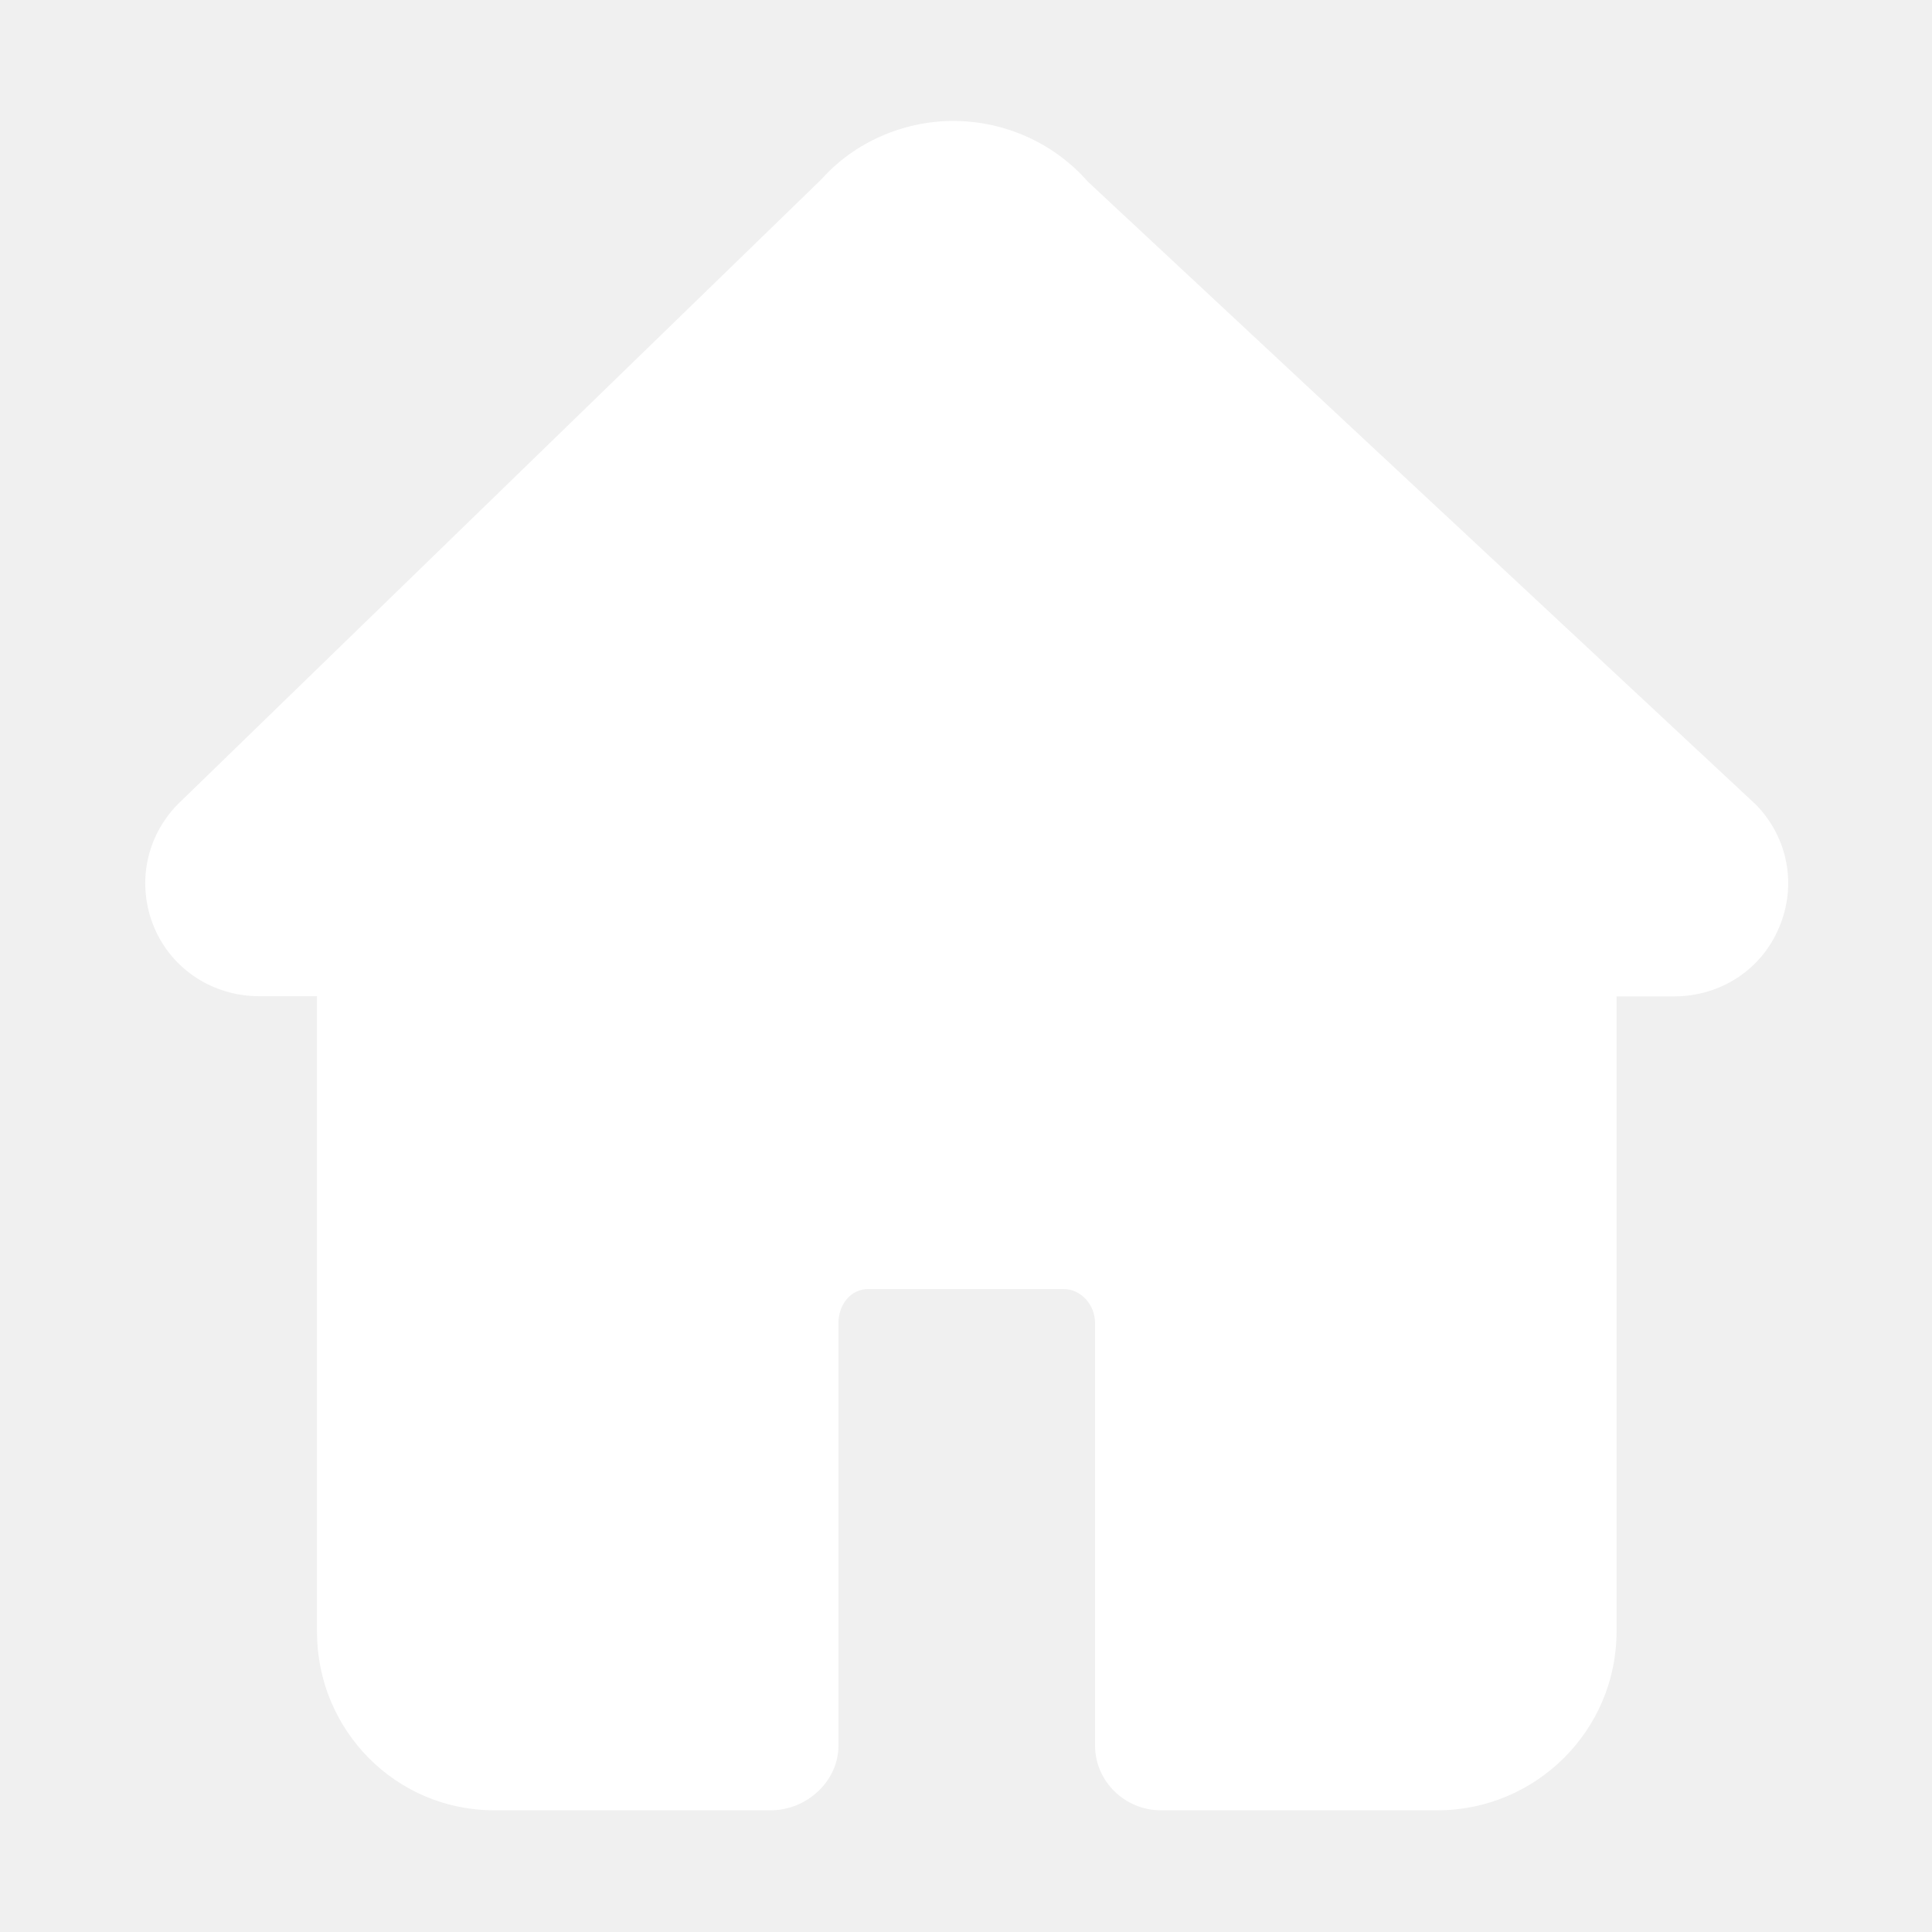
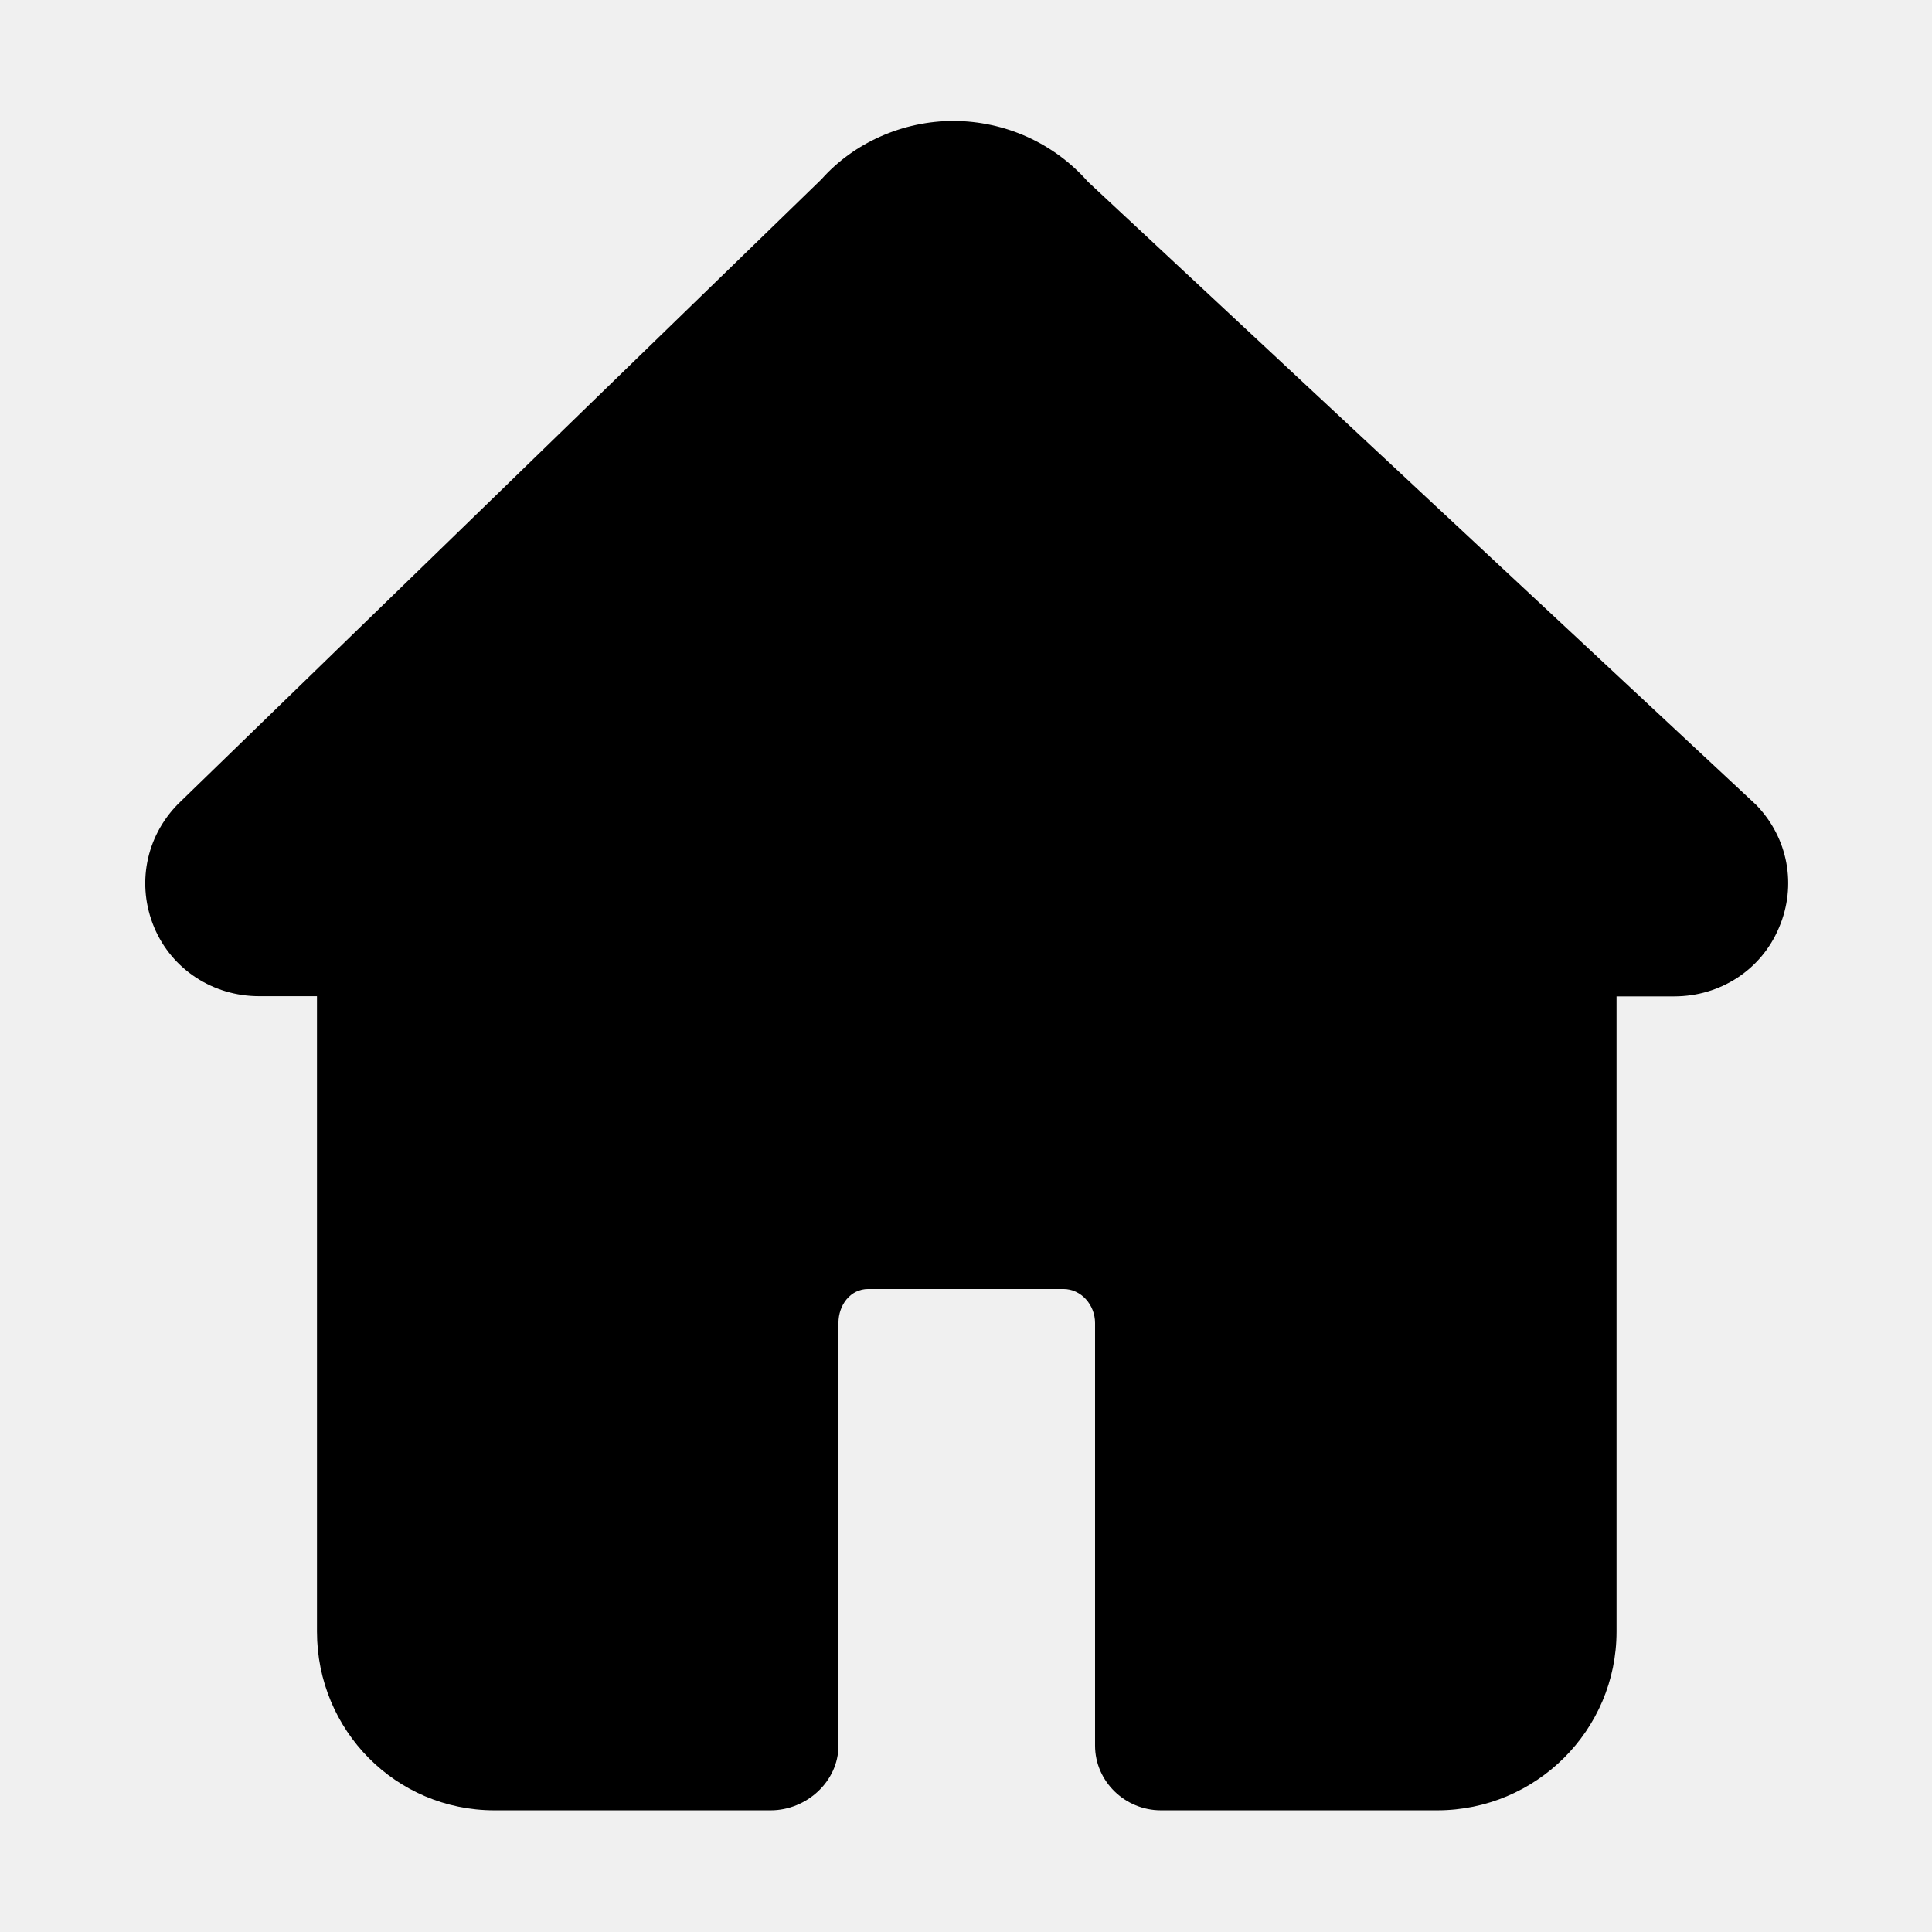
<svg xmlns="http://www.w3.org/2000/svg" t="1698303847143" class="icon" viewBox="0 0 1024 1024" version="1.1" p-id="9675" width="200" height="200">
-   <path d="M930.8 426.6L576.6 96.3c-17.9-20.4-43.8-32.1-71.2-32.2-27 0-52.8 11.6-70 30.9L94.2 426.3c-17 17.4-21.9 42.7-12.5 65.2 9.4 22.4 31.3 36.5 55.6 36.5H168v336.8c0 52.3 41.8 94.7 94 94.7h146.5c19 0 35.9-15.3 35.9-34.3v-224c0-9.5 6.3-18 15.8-18h103.4c9.5 0 16.8 8.5 16.8 18v224c0 19 15.9 34.3 34.9 34.3h146.5c52.3 0 95-42.4 95-94.7V528.1h30.6c24.3 0 46.1-14 55.5-36.4 9.6-22.4 4.8-47.7-12.1-65.1z" fill="#ffffff" p-id="9676" />
+   <path d="M930.8 426.6L576.6 96.3c-17.9-20.4-43.8-32.1-71.2-32.2-27 0-52.8 11.6-70 30.9L94.2 426.3c-17 17.4-21.9 42.7-12.5 65.2 9.4 22.4 31.3 36.5 55.6 36.5H168v336.8c0 52.3 41.8 94.7 94 94.7h146.5c19 0 35.9-15.3 35.9-34.3v-224c0-9.5 6.3-18 15.8-18h103.4c9.5 0 16.8 8.5 16.8 18v224c0 19 15.9 34.3 34.9 34.3h146.5c52.3 0 95-42.4 95-94.7V528.1h30.6c24.3 0 46.1-14 55.5-36.4 9.6-22.4 4.8-47.7-12.1-65.1z" p-id="9676" />
</svg>
